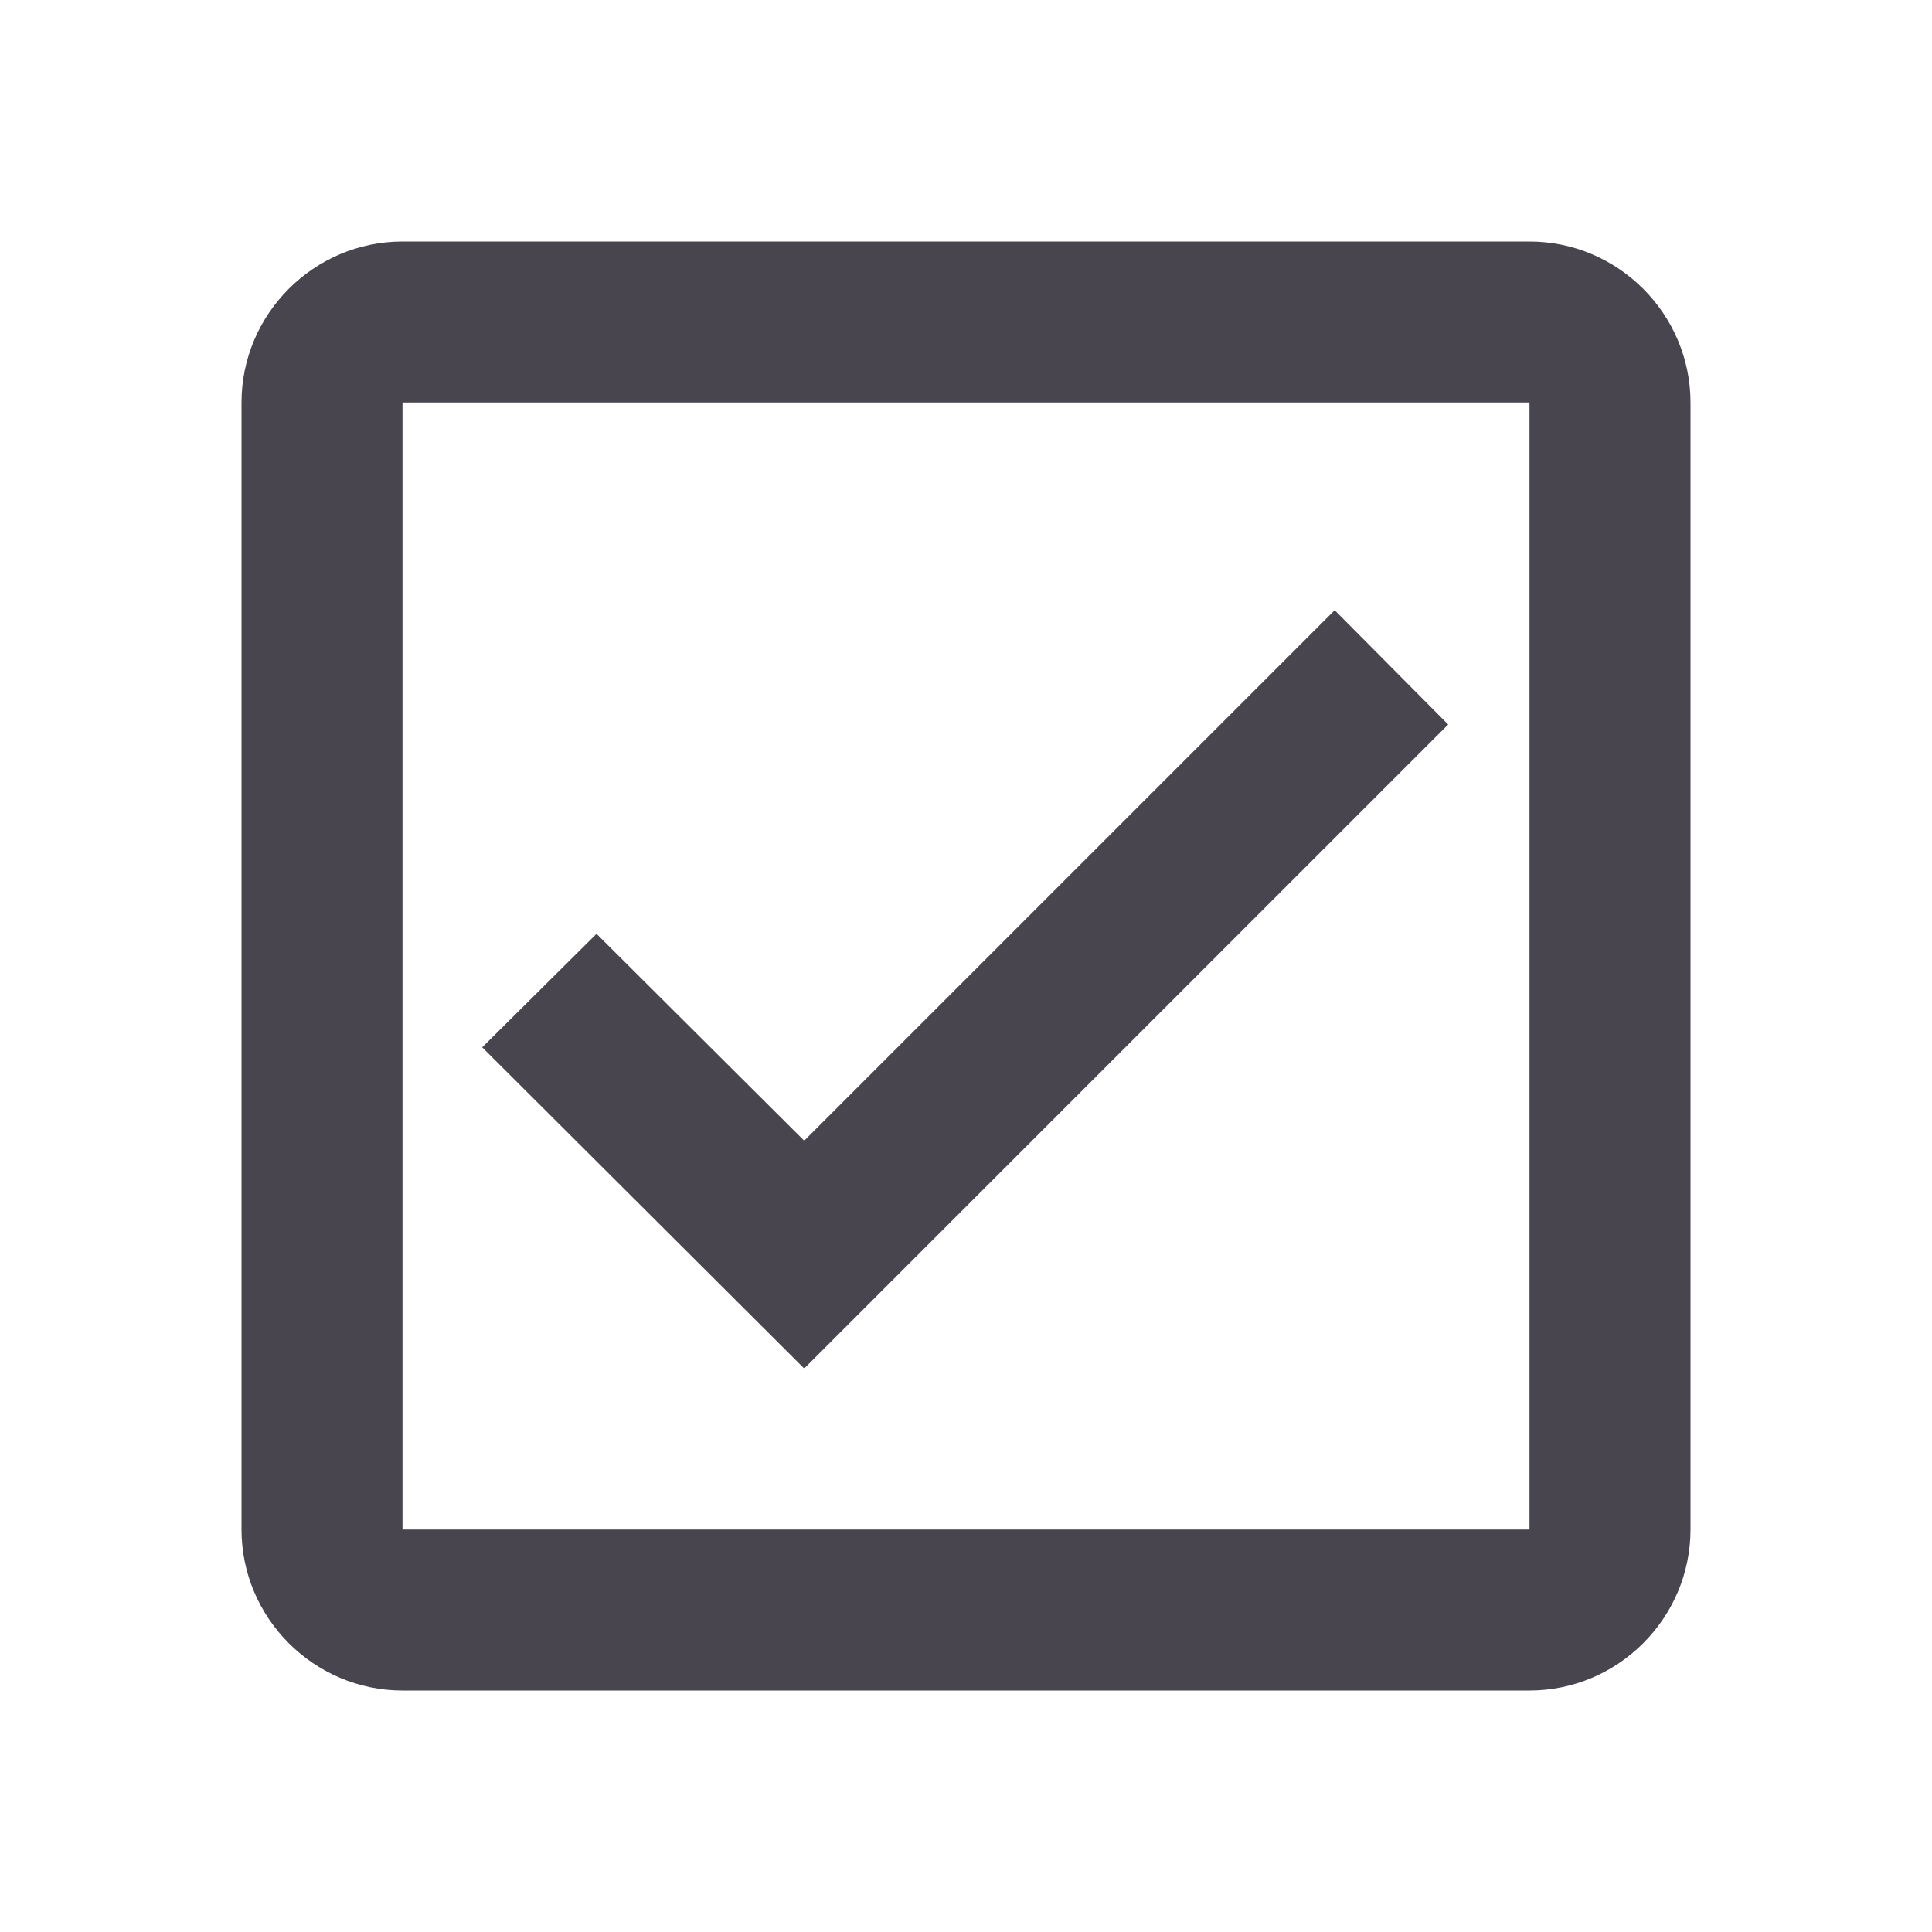
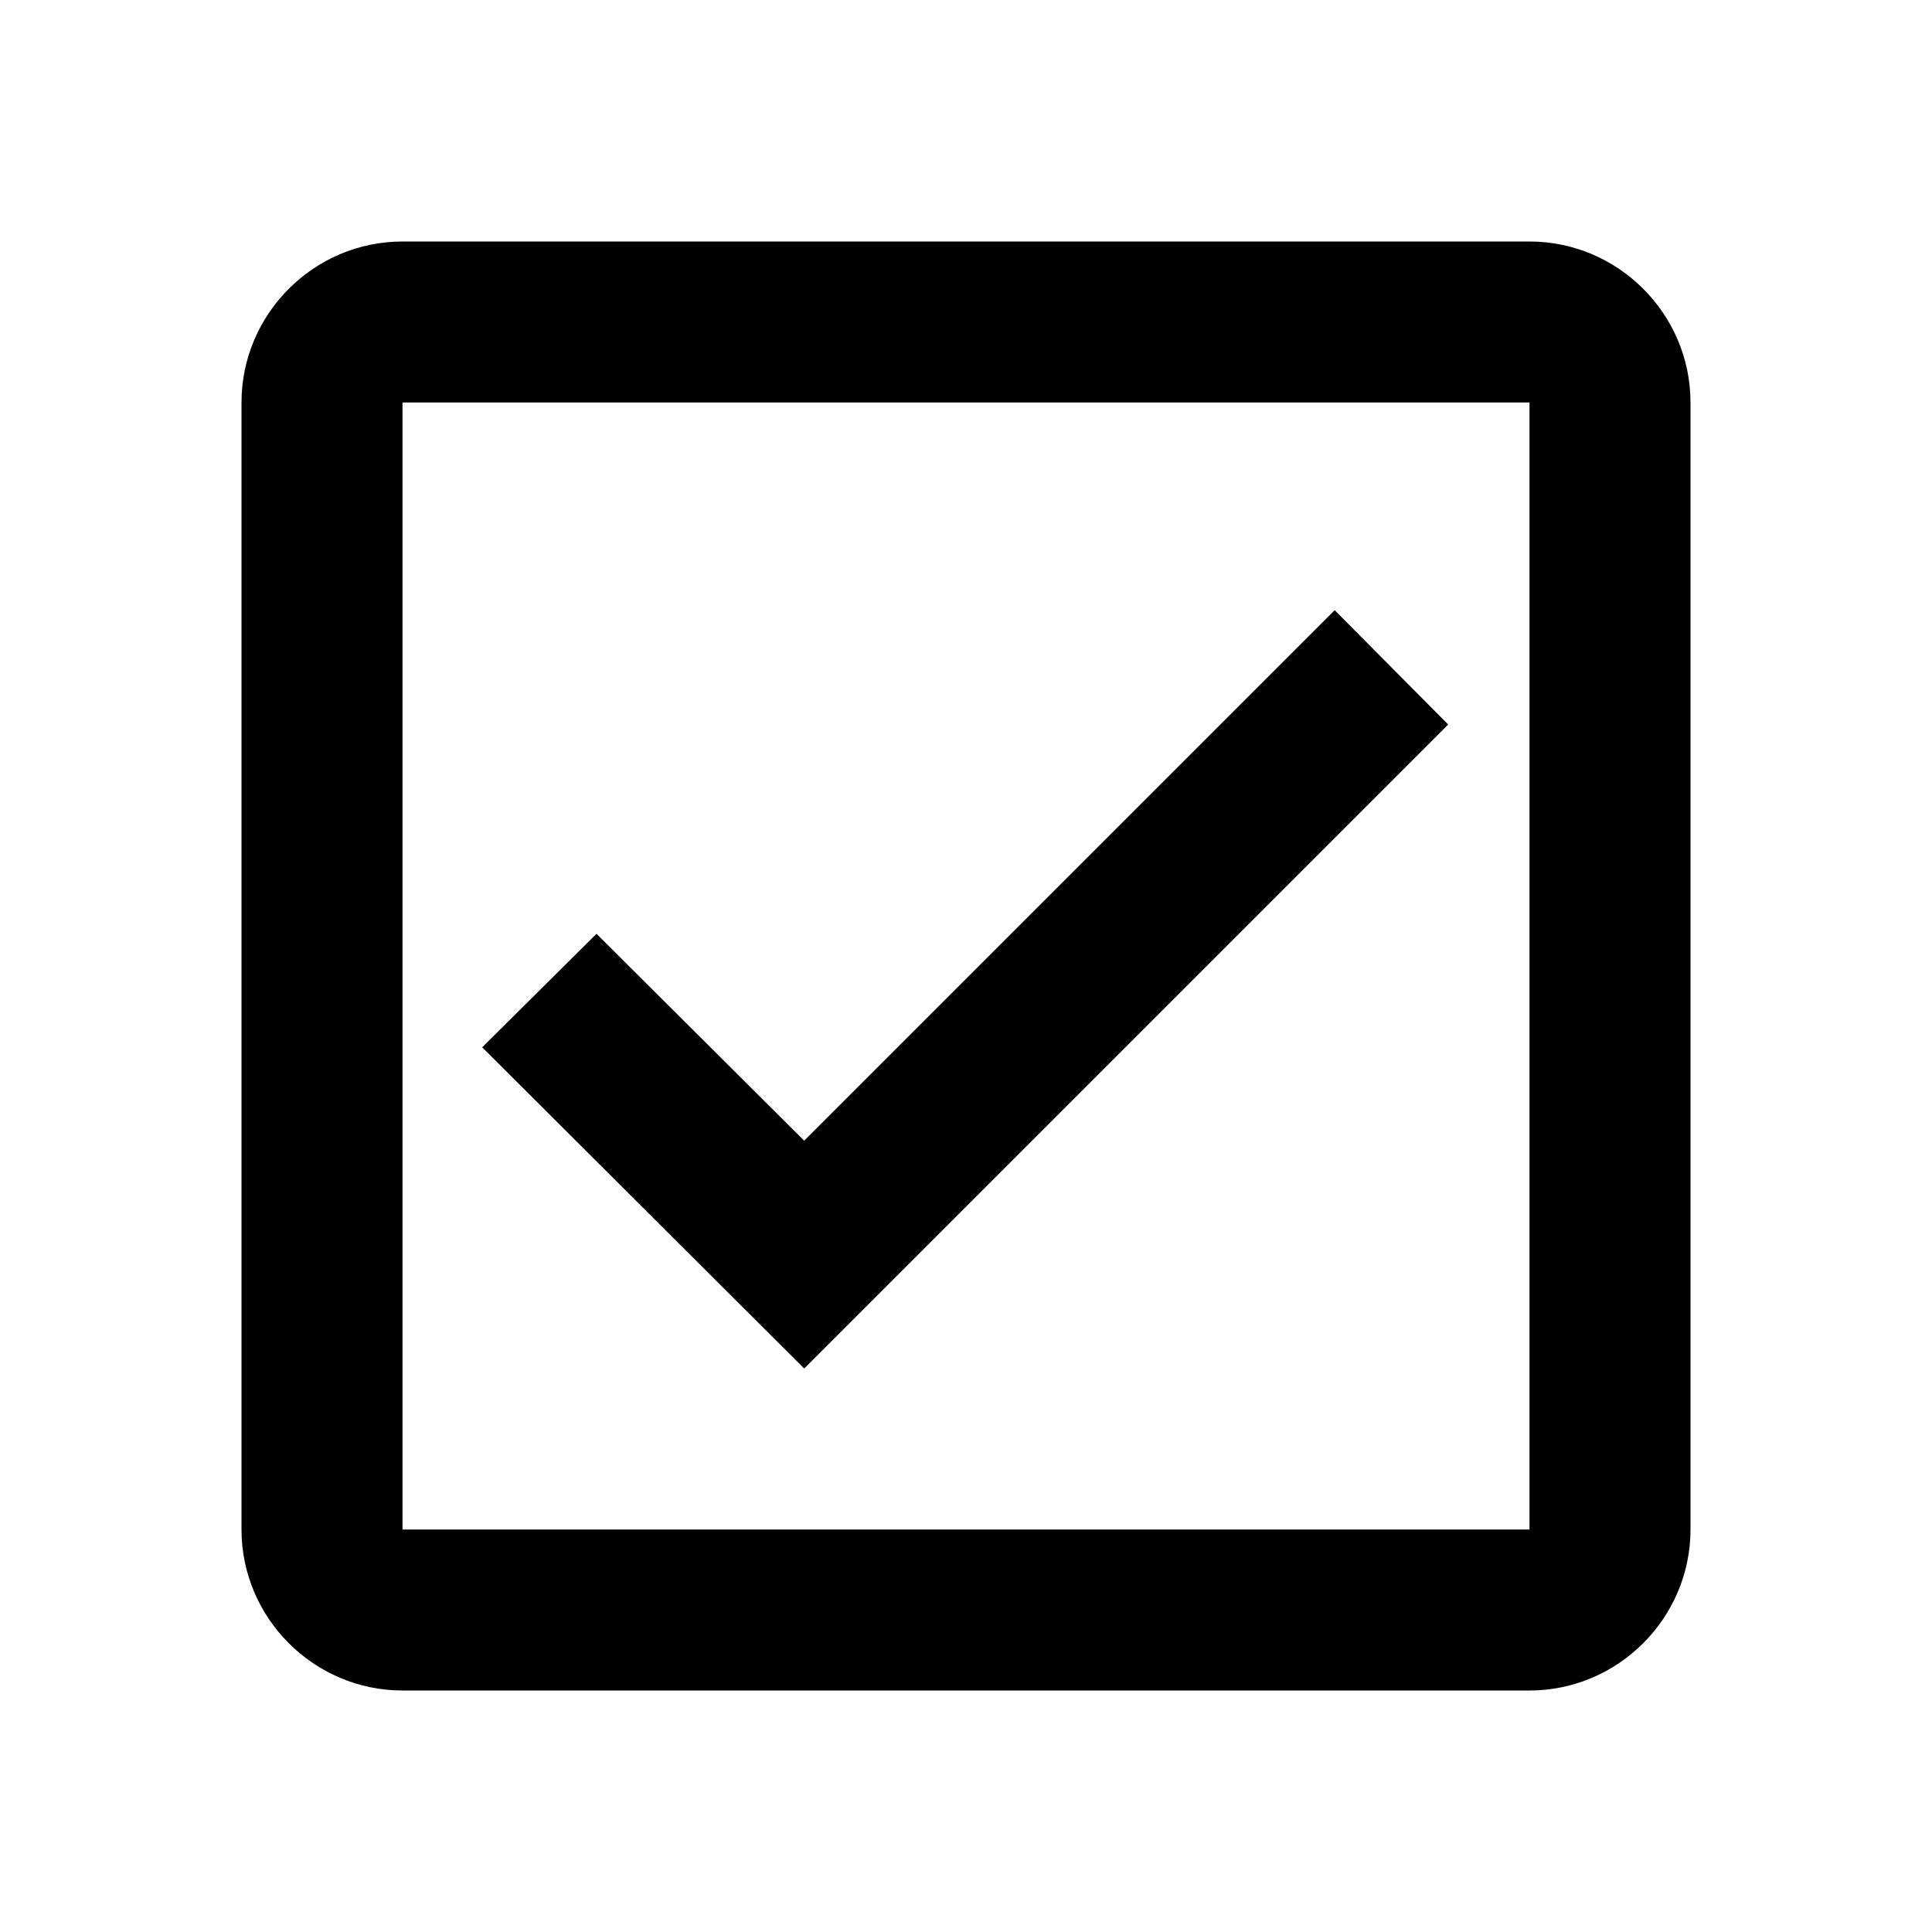
<svg xmlns="http://www.w3.org/2000/svg" width="24" height="24" viewBox="0 0 24 24" fill="none">
-   <path d="M19 3H5C3.9 3 3 3.9 3 5V19C3 20.1 3.9 21 5 21H19C20.1 21 21 20.1 21 19V5C21 3.9 20.1 3 19 3ZM19 19H5V5H19V19ZM17.99 9L16.58 7.58L9.99 14.17L7.41 11.6L5.99 13.01L9.99 17L17.99 9Z" fill="#49454F" />
+   <path d="M19 3H5C3.9 3 3 3.9 3 5V19C3 20.1 3.9 21 5 21H19C20.1 21 21 20.1 21 19V5C21 3.9 20.1 3 19 3ZM19 19H5V5H19V19ZM17.99 9L16.58 7.58L9.99 14.17L7.41 11.6L5.99 13.01L9.99 17L17.99 9Z" fill="#000" />
</svg>
